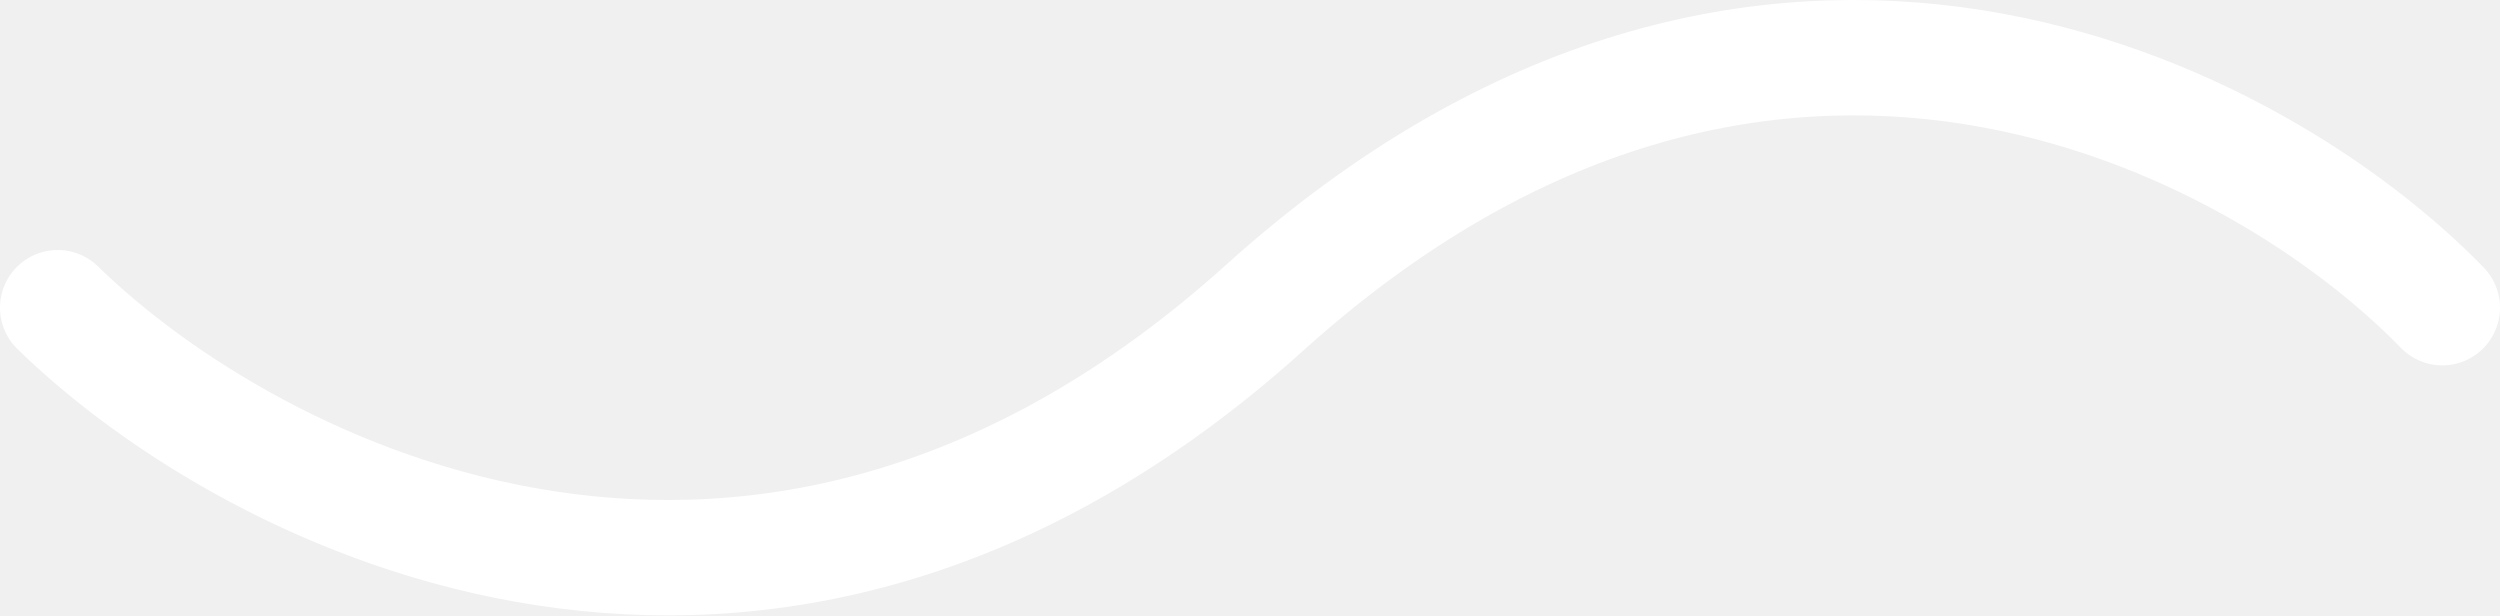
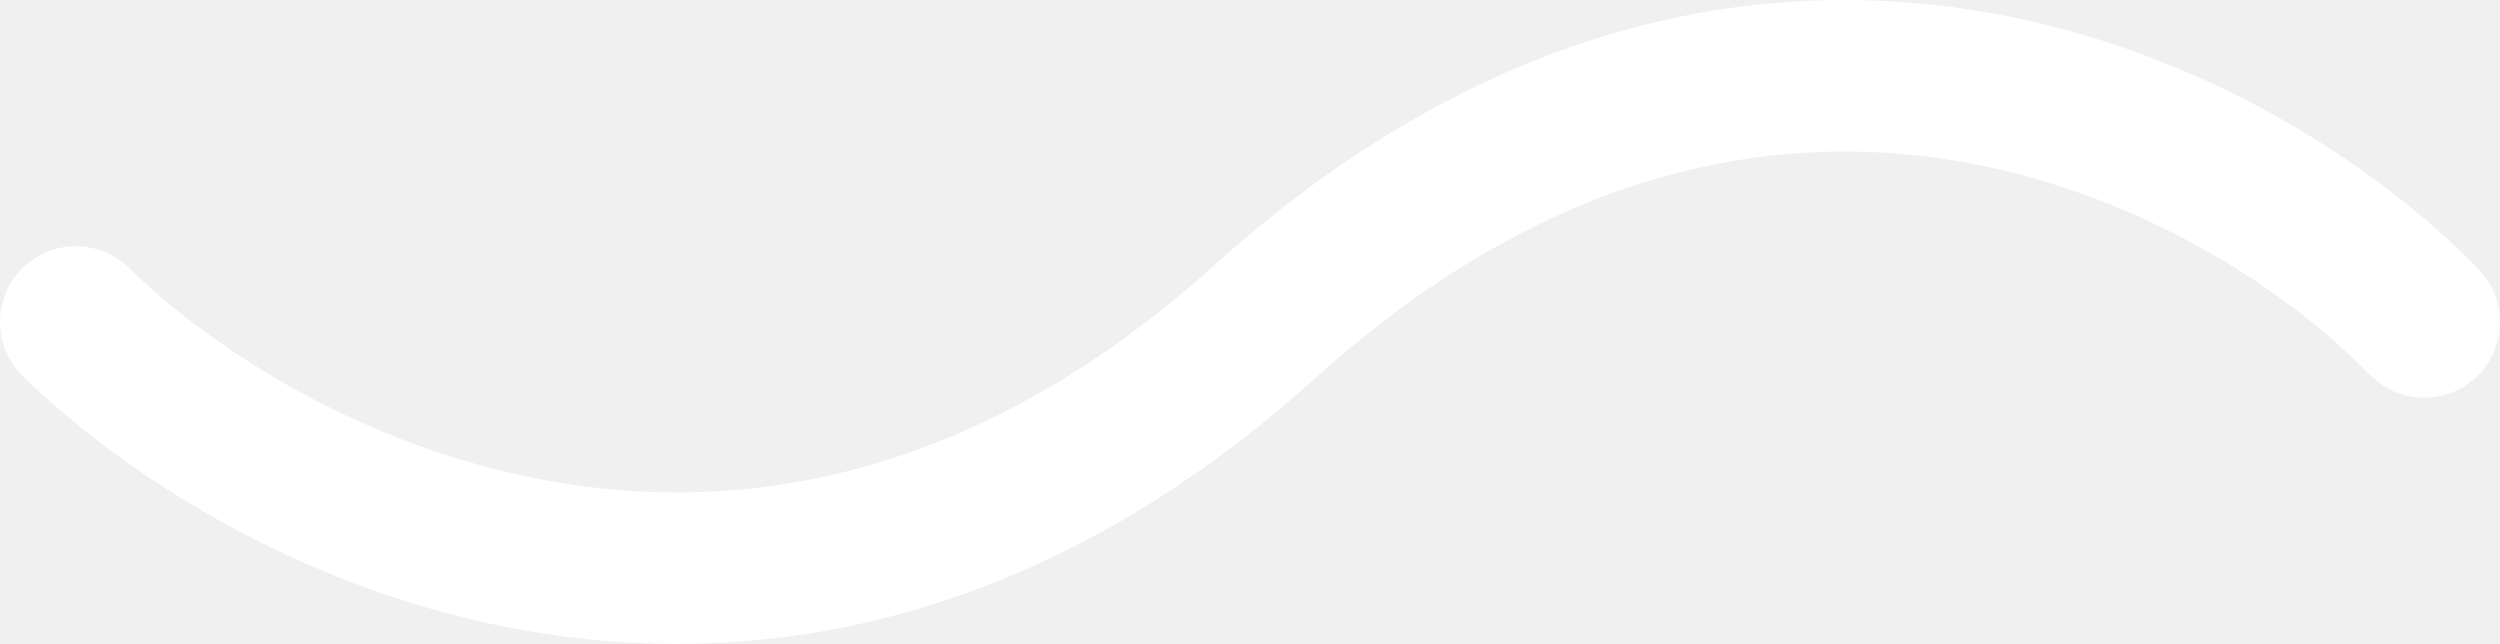
- <svg xmlns="http://www.w3.org/2000/svg" width="130" height="32" viewBox="0 0 130 32" fill="none">
-   <g clip-path="url(#clip0_116_313)">
-     <path d="M3 16C13.036 25.81 39.639 39.544 65.765 16C91.892 -7.544 117.475 6.19 127 16" stroke="white" stroke-width="6" stroke-linecap="round" />
-   </g>
-   <defs>
-     <clipPath id="clip0_116_313">
-       <rect width="130" height="32" fill="white" />
-     </clipPath>
-   </defs>
+ <svg xmlns="http://www.w3.org/2000/svg" width="132" height="34" viewBox="0 0 132 34" fill="none">
+   <path d="M4 17C14.036 26.81 40.639 40.544 66.765 17C92.892 -6.544 118.475 7.19 128 17" stroke="white" stroke-width="8" stroke-linecap="round" />
</svg>
